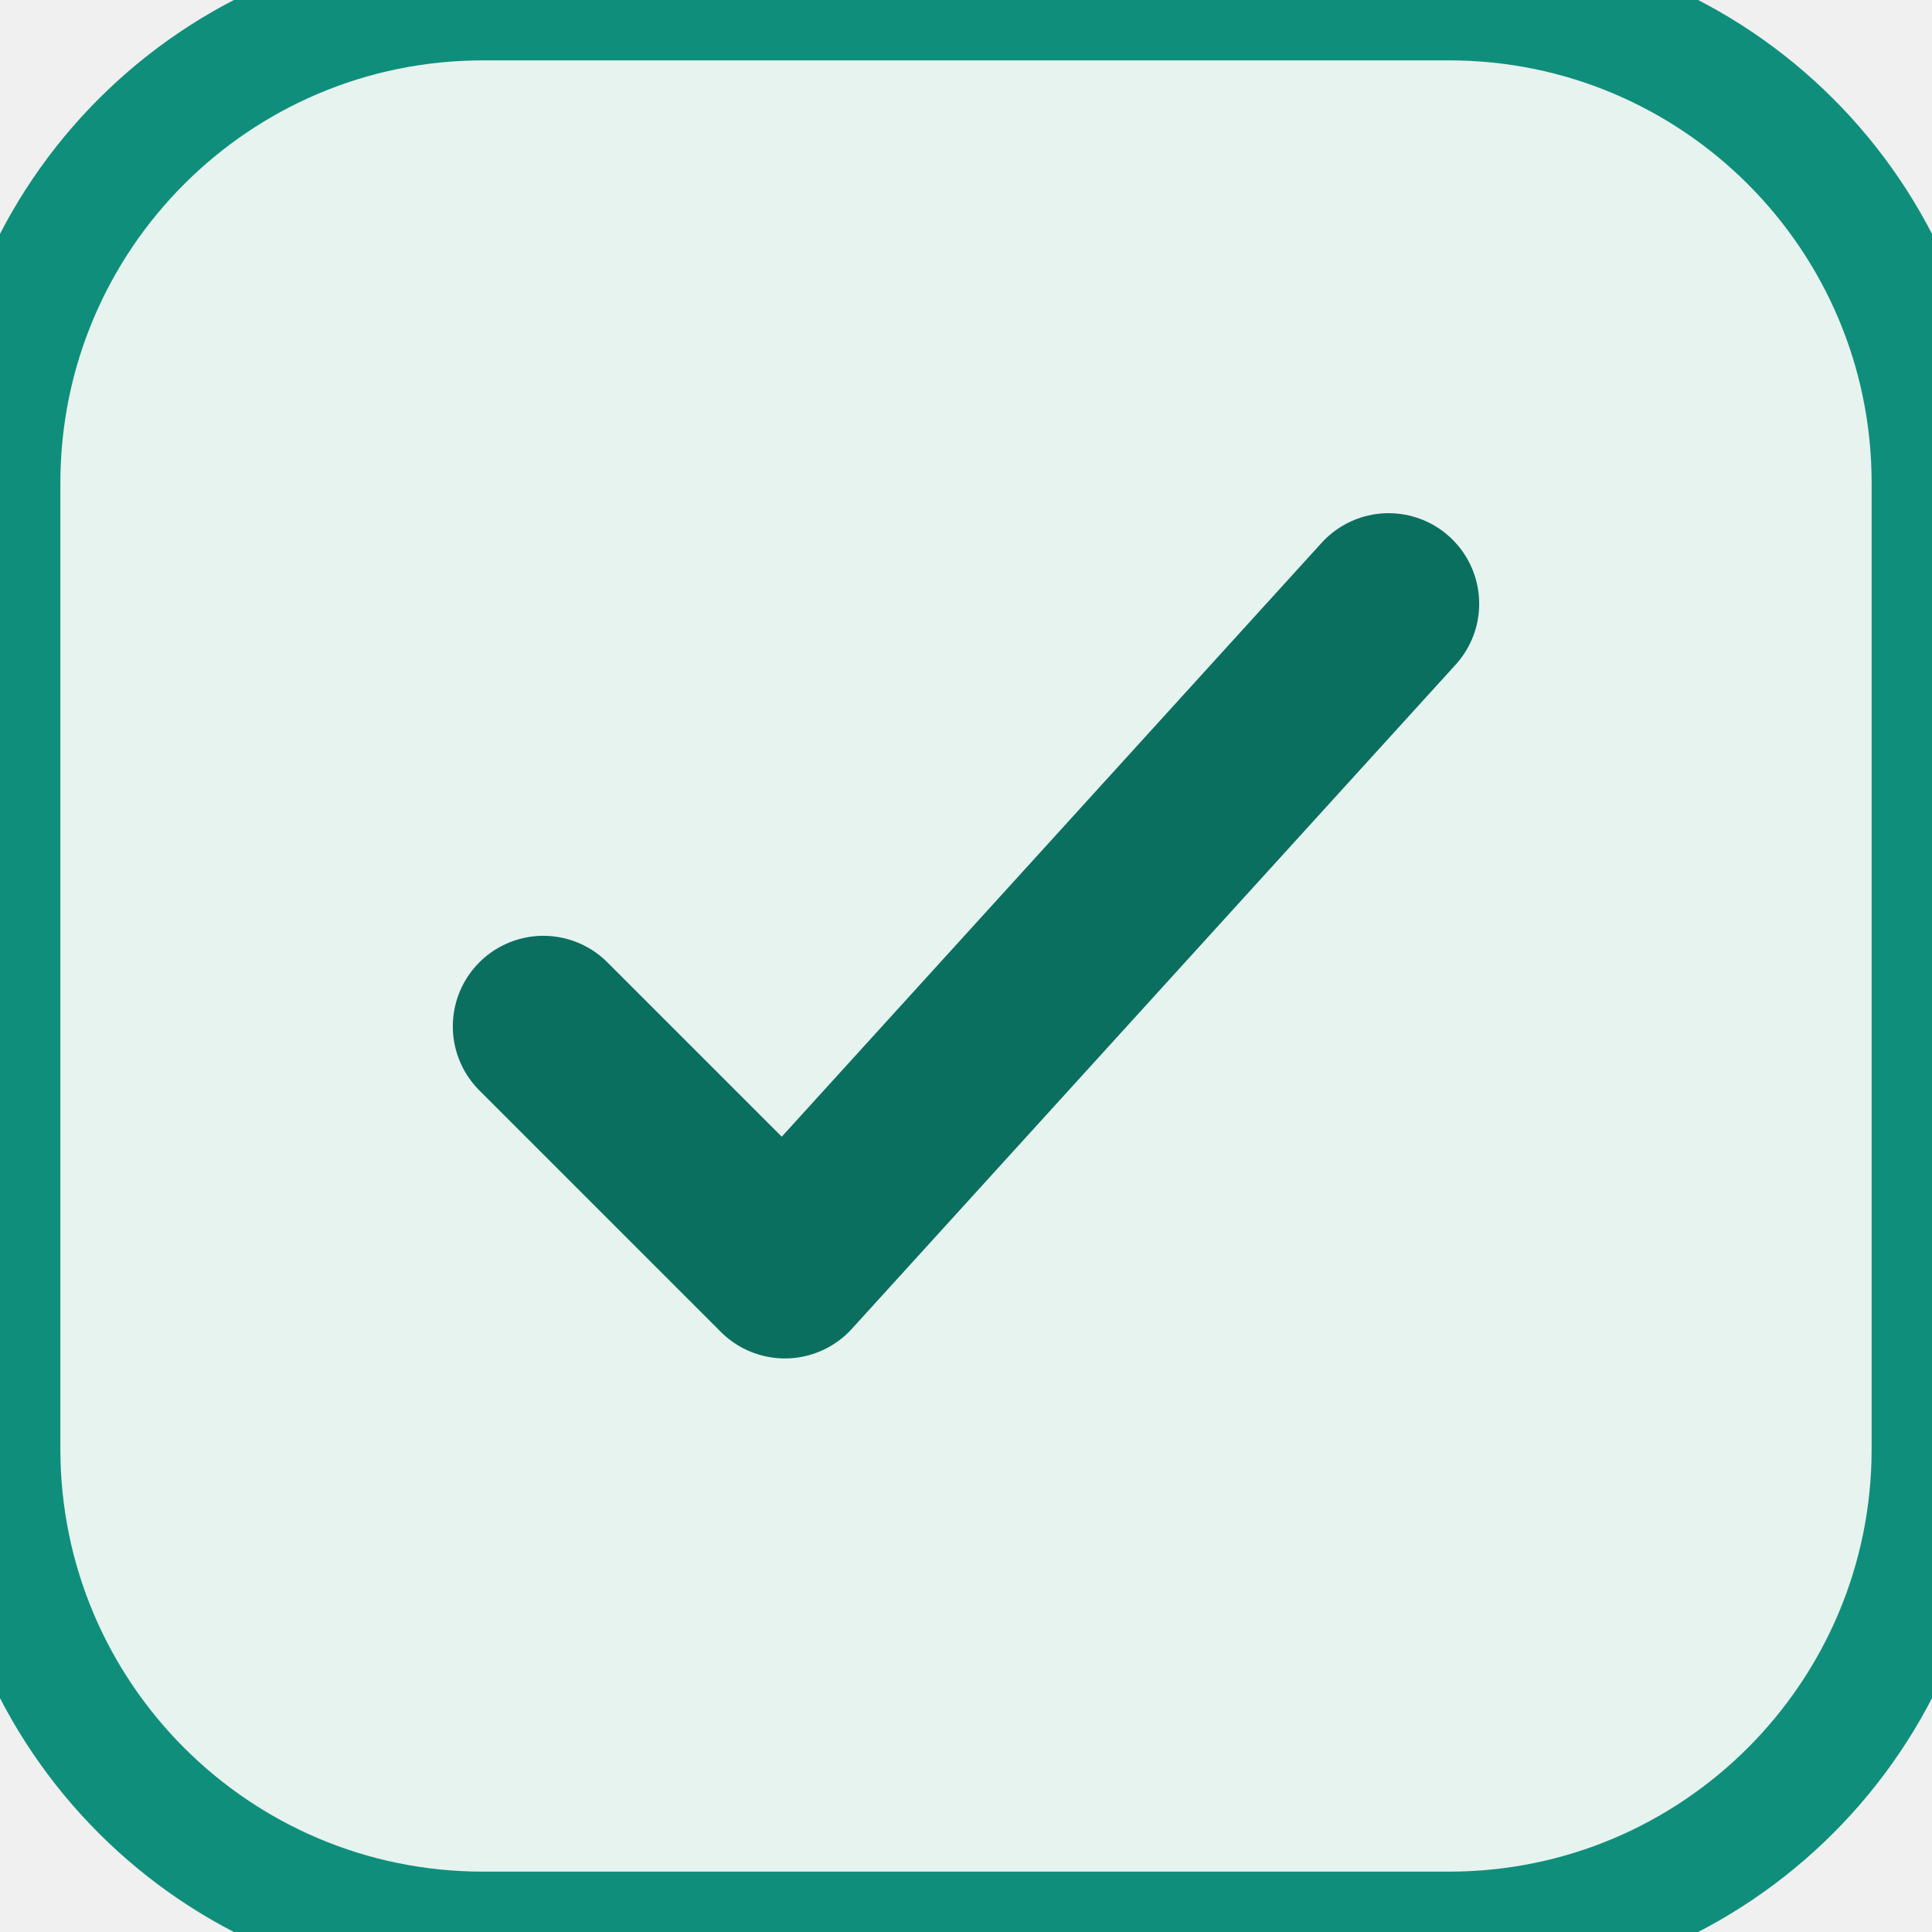
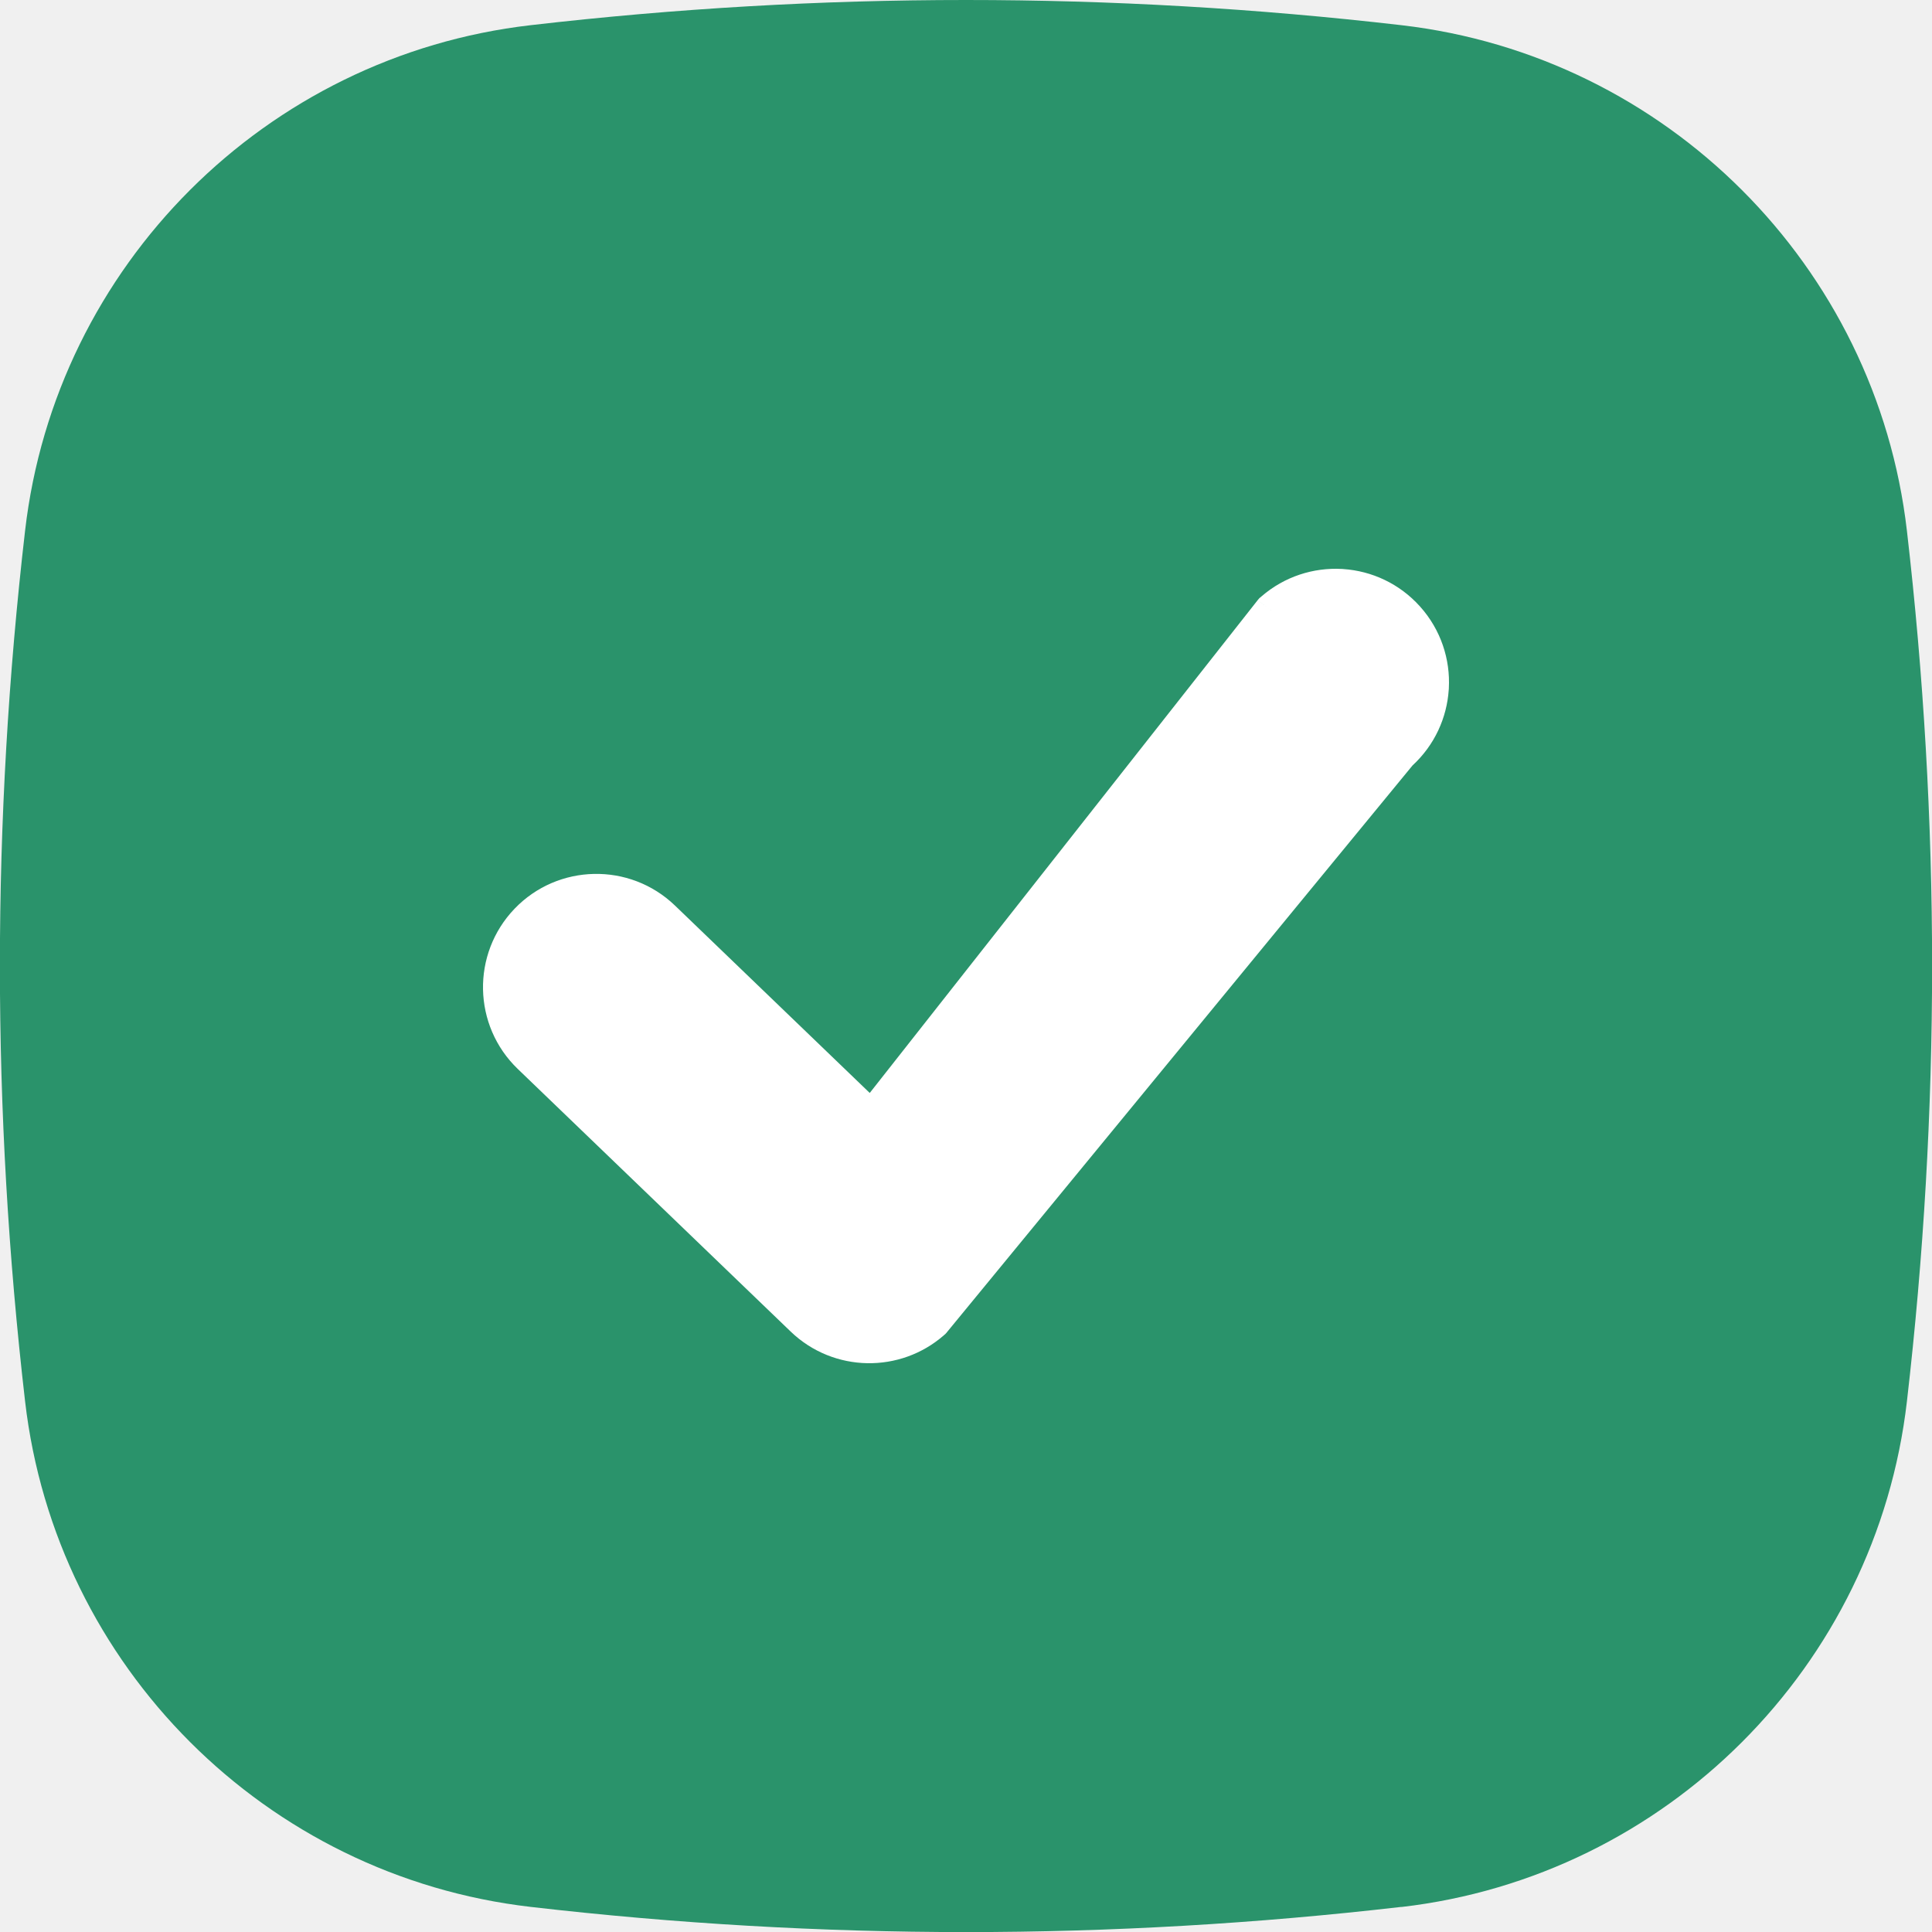
- <svg xmlns="http://www.w3.org/2000/svg" viewBox="0 0 64 64" role="img" aria-label="Routine">
-   <rect width="64" height="64" rx="16" fill="#e7f3ef" stroke="#0f8f7b" stroke-width="4" />
-   <path d="M18 34l8 8 20-22" fill="none" stroke="#0b6f60" stroke-width="6" stroke-linecap="round" stroke-linejoin="round" />
+ <svg xmlns="http://www.w3.org/2000/svg" version="1.1" id="Layer_1" x="0px" y="0px" viewBox="0 -10.912 122.877 122.877" enable-background="new 0 0 122.877 101.052" xml:space="preserve">
+   <path d="M89.13,110.368c-18.459,2.136,-36.918,2.136,-55.383,0c-16.846,-1.949,-30.202,-15.305,-32.151,-32.151c-2.136,-18.459,-2.136,-36.918,0,-55.383C3.545,5.989,16.901,-7.367,33.747,-9.31c18.459,-2.136,36.918,-2.136,55.383,0c16.846,1.949,30.202,15.305,32.151,32.151c2.136,18.459,2.136,36.918,0,55.383c-1.949,16.846,-15.305,30.202,-32.151,32.151Z" fill="#2a936b" class="svg-squircle-bg" />
+   <g transform="translate(61.4385, 50.526) scale(0.5) translate(-61.4385, -50.526)">
+     <g>
+       <path d="M4.43,63.63c-2.869-2.755-4.352-6.42-4.427-10.11c-0.074-3.689,1.261-7.412,4.015-10.281 c2.752-2.867,6.417-4.351,10.106-4.425c3.691-0.076,7.412,1.255,10.283,4.012l24.787,23.851L98.543,3.989l1.768,1.349l-1.77-1.355 c0.141-0.183,0.301-0.339,0.479-0.466c2.936-2.543,6.621-3.691,10.223-3.495V0.018l0.176,0.016c3.623,0.24,7.162,1.85,9.775,4.766 c2.658,2.965,3.863,6.731,3.662,10.412h0.004l-0.016,0.176c-0.236,3.558-1.791,7.035-4.609,9.632l-59.224,72.09l0.004,0.004 c-0.111,0.141-0.236,0.262-0.372,0.368c-2.773,2.435-6.275,3.629-9.757,3.569c-3.511-0.061-7.015-1.396-9.741-4.016L4.43,63.63 L4.43,63.63z" fill="#ffffff" />
+     </g>
+   </g>
</svg>
